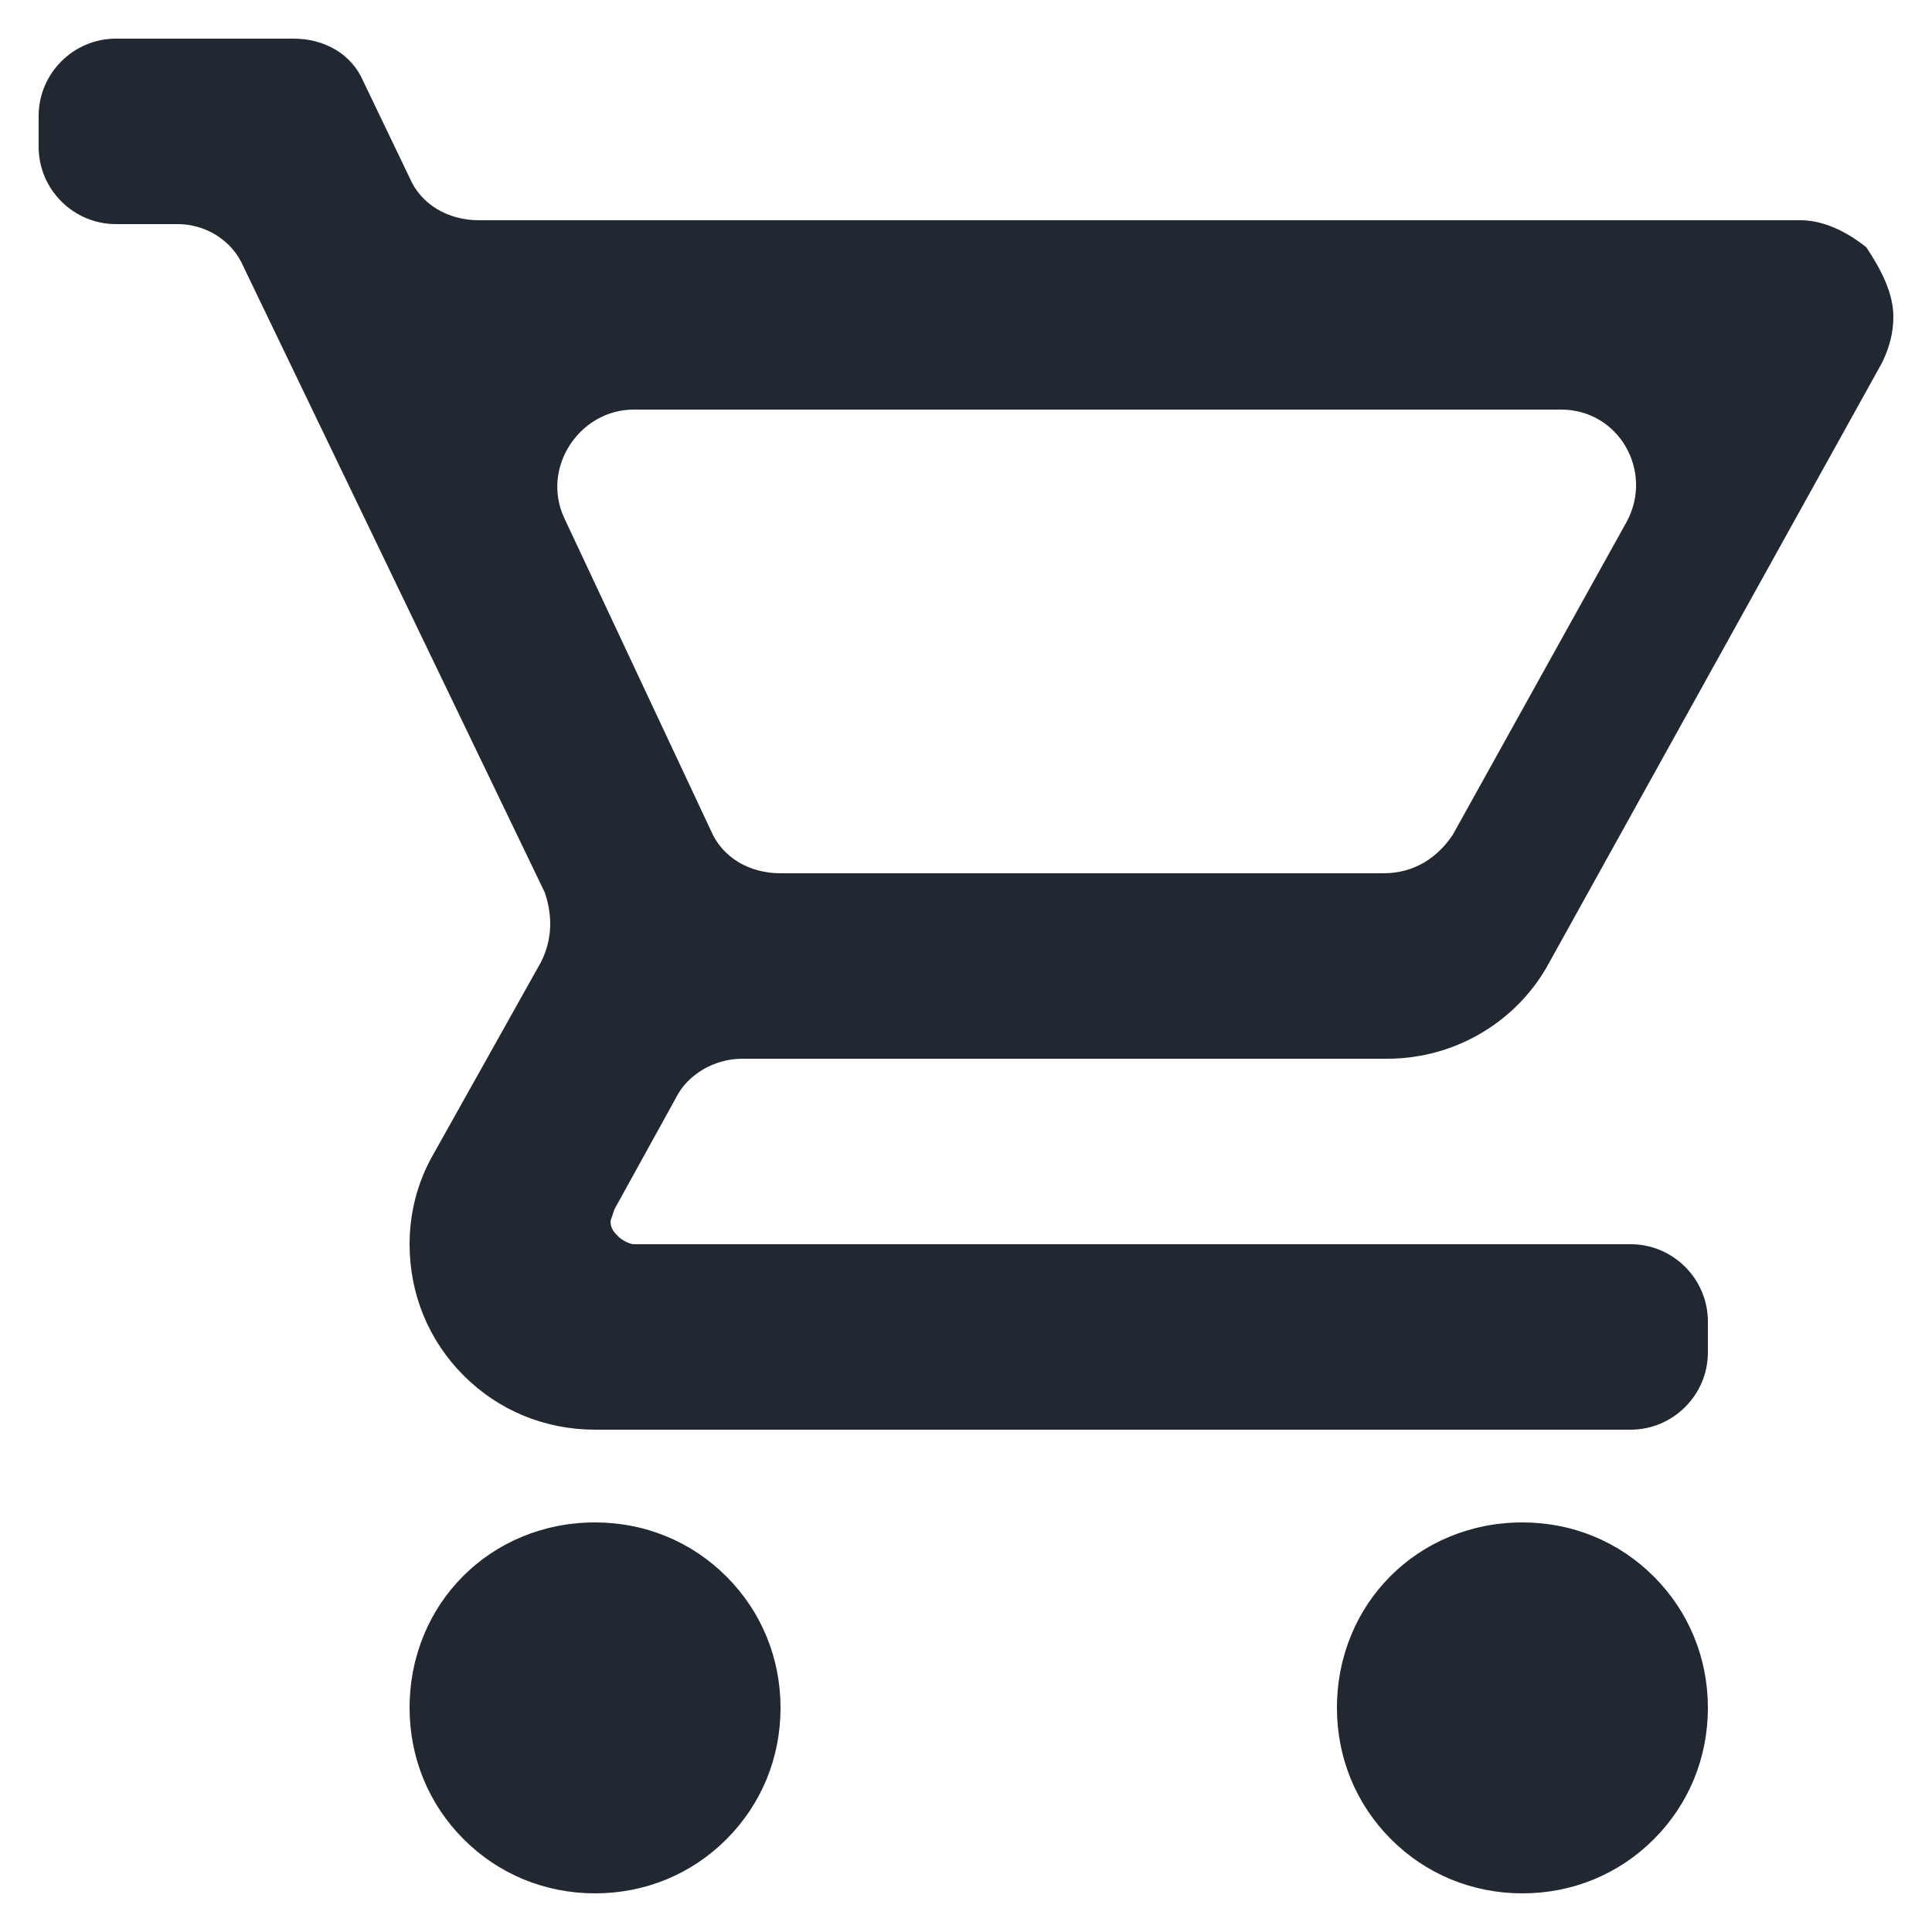
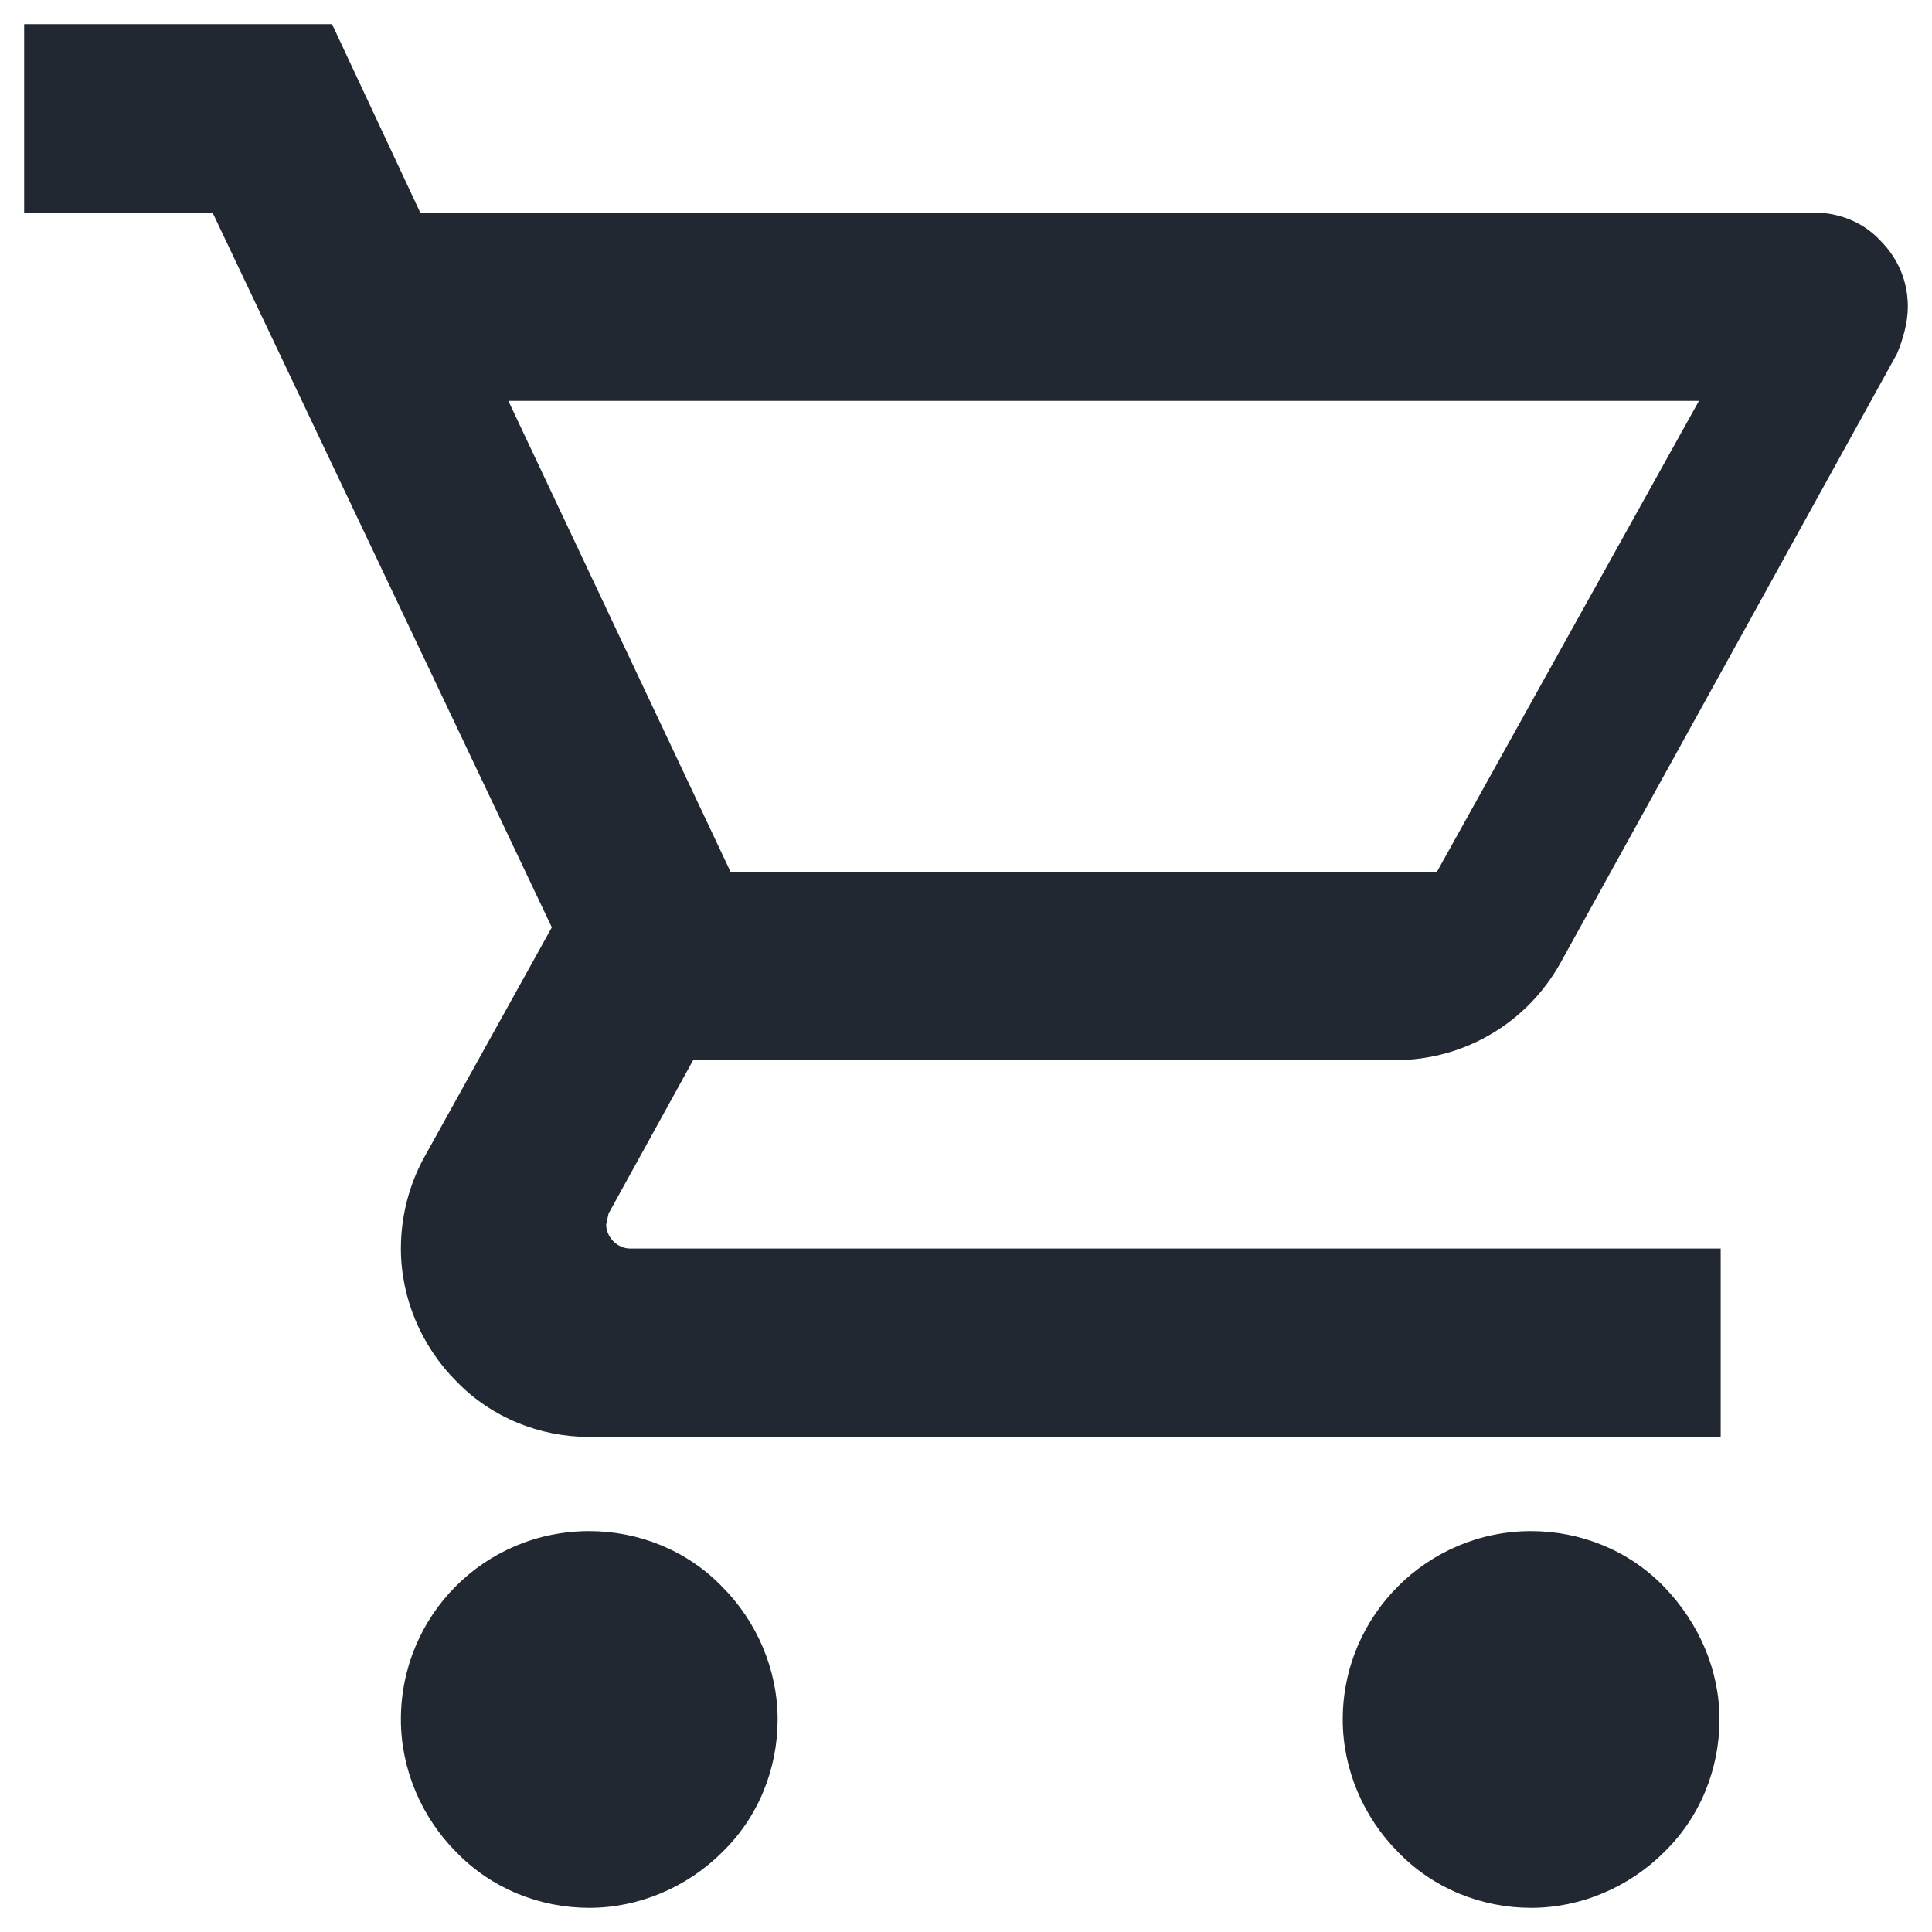
- <svg xmlns="http://www.w3.org/2000/svg" version="1.1" id="Capa_1" x="0px" y="0px" viewBox="0 0 50 50" style="enable-background:new 0 0 50 50;" xml:space="preserve">
+ <svg xmlns="http://www.w3.org/2000/svg" version="1.1" id="Capa_1" x="0px" y="0px" viewBox="0 0 160 160" style="enable-background:new 0 0 160 160;" xml:space="preserve">
  <style type="text/css">
	.st0{fill:#222831;}
</style>
-   <path class="st0" d="M39.4,39.4c1.3,0,2.5,0.5,3.4,1.4c0.9,0.9,1.4,2.1,1.4,3.4c0,1.3-0.5,2.5-1.4,3.4c-0.9,0.9-2.1,1.4-3.4,1.4  c-1.3,0-2.5-0.5-3.4-1.4c-0.9-0.9-1.4-2.1-1.4-3.4C34.6,41.5,36.7,39.4,39.4,39.4z M3,1h4.6c0.8,0,1.5,0.4,1.8,1.1l1.2,2.5  c0.3,0.7,1,1.1,1.8,1.1h34.2c0.6,0,1.2,0.3,1.7,0.7C48.7,7,49,7.6,49,8.2c0,0.4-0.1,0.8-0.3,1.2l-8.6,15.5c-0.8,1.5-2.4,2.5-4.2,2.5  H19.2c-0.7,0-1.4,0.4-1.7,1l-1.6,2.9l-0.1,0.3c0,0.2,0.1,0.3,0.2,0.4c0.1,0.1,0.3,0.2,0.4,0.2h25.8c1.1,0,2,0.9,2,2V35  c0,1.1-0.9,2-2,2H15.4c-1.3,0-2.5-0.5-3.4-1.4c-0.9-0.9-1.4-2.1-1.4-3.4c0-0.8,0.2-1.6,0.6-2.3l2.8-5c0.3-0.6,0.3-1.2,0.1-1.8  L6.3,6.9C6,6.2,5.3,5.8,4.6,5.8H3c-1.1,0-2-0.9-2-2V3C1,1.9,1.9,1,3,1z M15.4,39.4c1.3,0,2.5,0.5,3.4,1.4c0.9,0.9,1.4,2.1,1.4,3.4  c0,1.3-0.5,2.5-1.4,3.4c-0.9,0.9-2.1,1.4-3.4,1.4s-2.5-0.5-3.4-1.4c-0.9-0.9-1.4-2.1-1.4-3.4C10.6,41.5,12.7,39.4,15.4,39.4z   M37.6,21.6l4.5-8.1c0.7-1.3-0.2-2.9-1.7-2.9H16.4c-1.4,0-2.4,1.5-1.8,2.8l3.8,8.1c0.3,0.7,1,1.1,1.8,1.1h15.6  C36.6,22.6,37.2,22.2,37.6,21.6z" />
+   <path class="st0" d="M126.8,126.8c4.1,0,8.1,1.6,11,4.6s4.6,6.9,4.6,11c0,4.1-1.6,8.1-4.6,11c-2.9,2.9-6.9,4.6-11,4.6  c-4.1,0-8.1-1.6-11-4.6c-2.9-2.9-4.6-6.9-4.6-11C111.2,133.8,118.2,126.8,126.8,126.8z M2,2h25.5l7.3,15.6h115.4  c2.1,0,4.1,0.8,5.5,2.3c1.5,1.5,2.3,3.4,2.3,5.5c0,1.3-0.4,2.7-0.9,3.9l-27.9,50.5c-2.7,4.8-7.8,8-13.7,8H57.4l-7,12.7l-0.2,0.9  c0,0.5,0.2,1,0.6,1.4c0.4,0.4,0.9,0.6,1.4,0.6h90.3V119H48.8c-4.1,0-8.1-1.6-11-4.6c-2.9-2.9-4.6-6.9-4.6-11c0-2.7,0.7-5.3,1.9-7.5  l10.6-19.1L17.6,17.6H2V2z M48.8,126.8c4.1,0,8.1,1.6,11,4.6c2.9,2.9,4.6,6.9,4.6,11c0,4.1-1.6,8.1-4.6,11c-2.9,2.9-6.9,4.6-11,4.6  s-8.1-1.6-11-4.6c-2.9-2.9-4.6-6.9-4.6-11C33.2,133.8,40.1,126.8,48.8,126.8z M119,72.2l21.7-39H42.1l18.4,39H119z" />
</svg>
